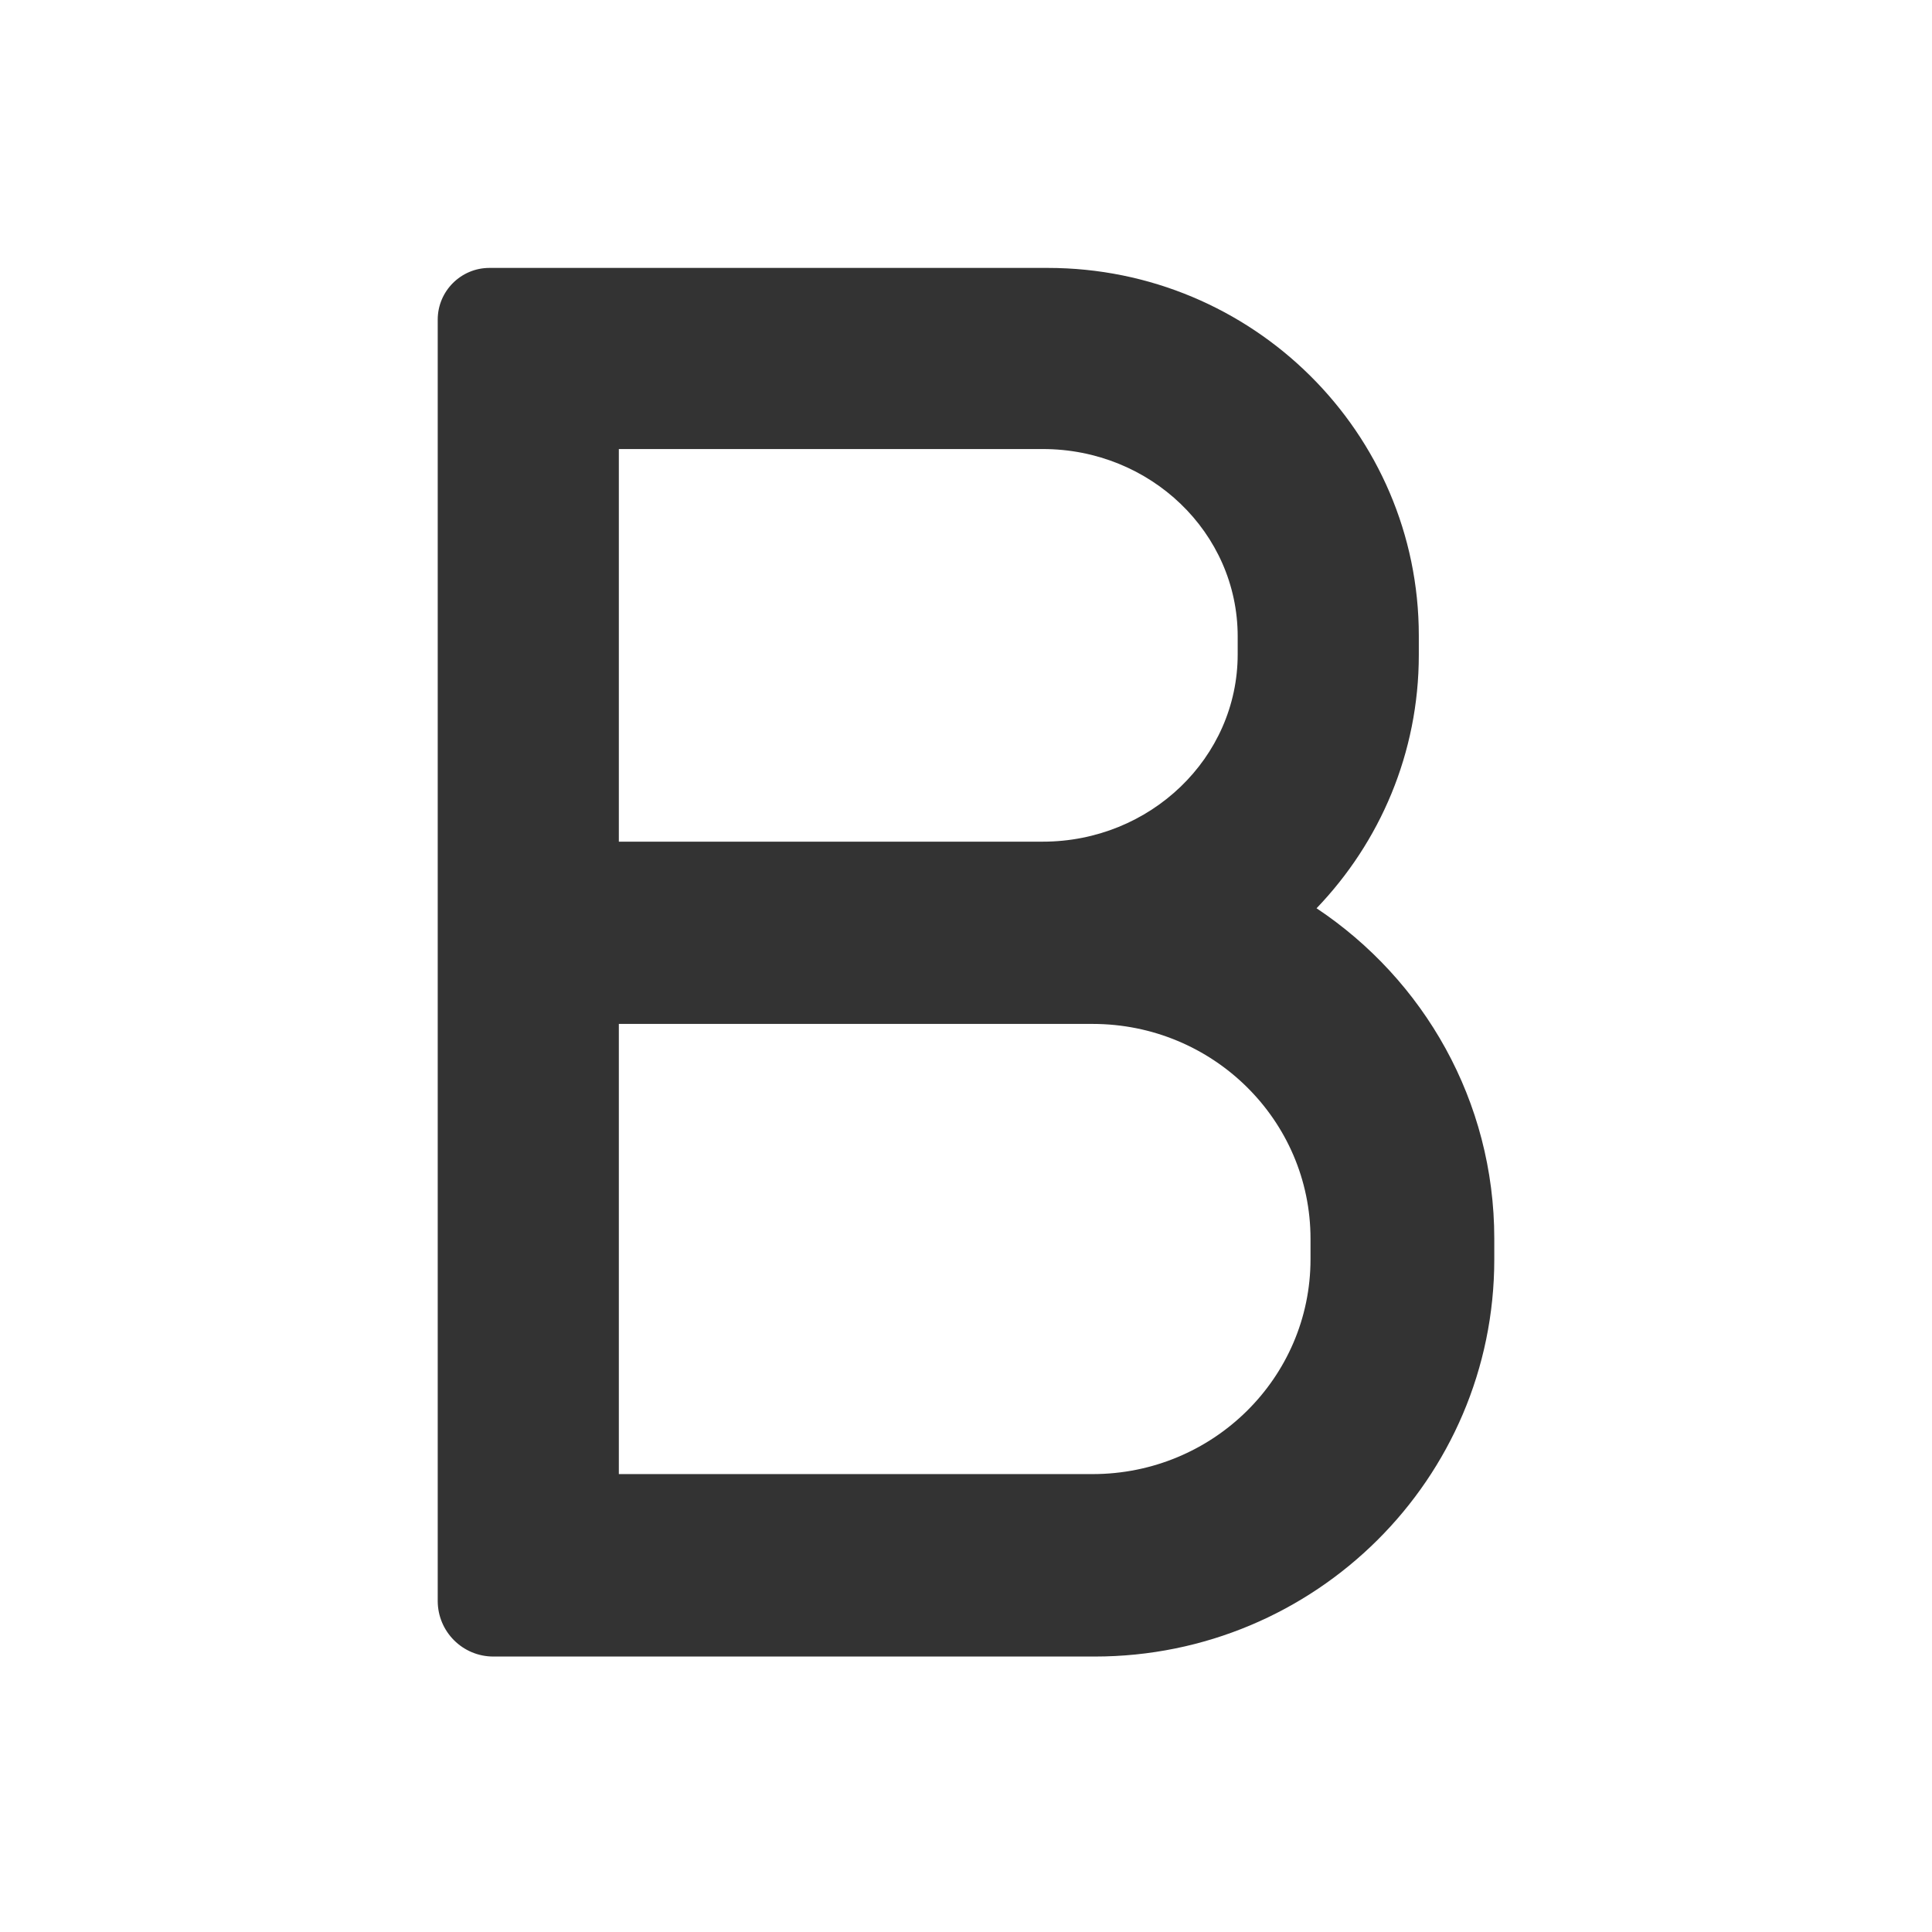
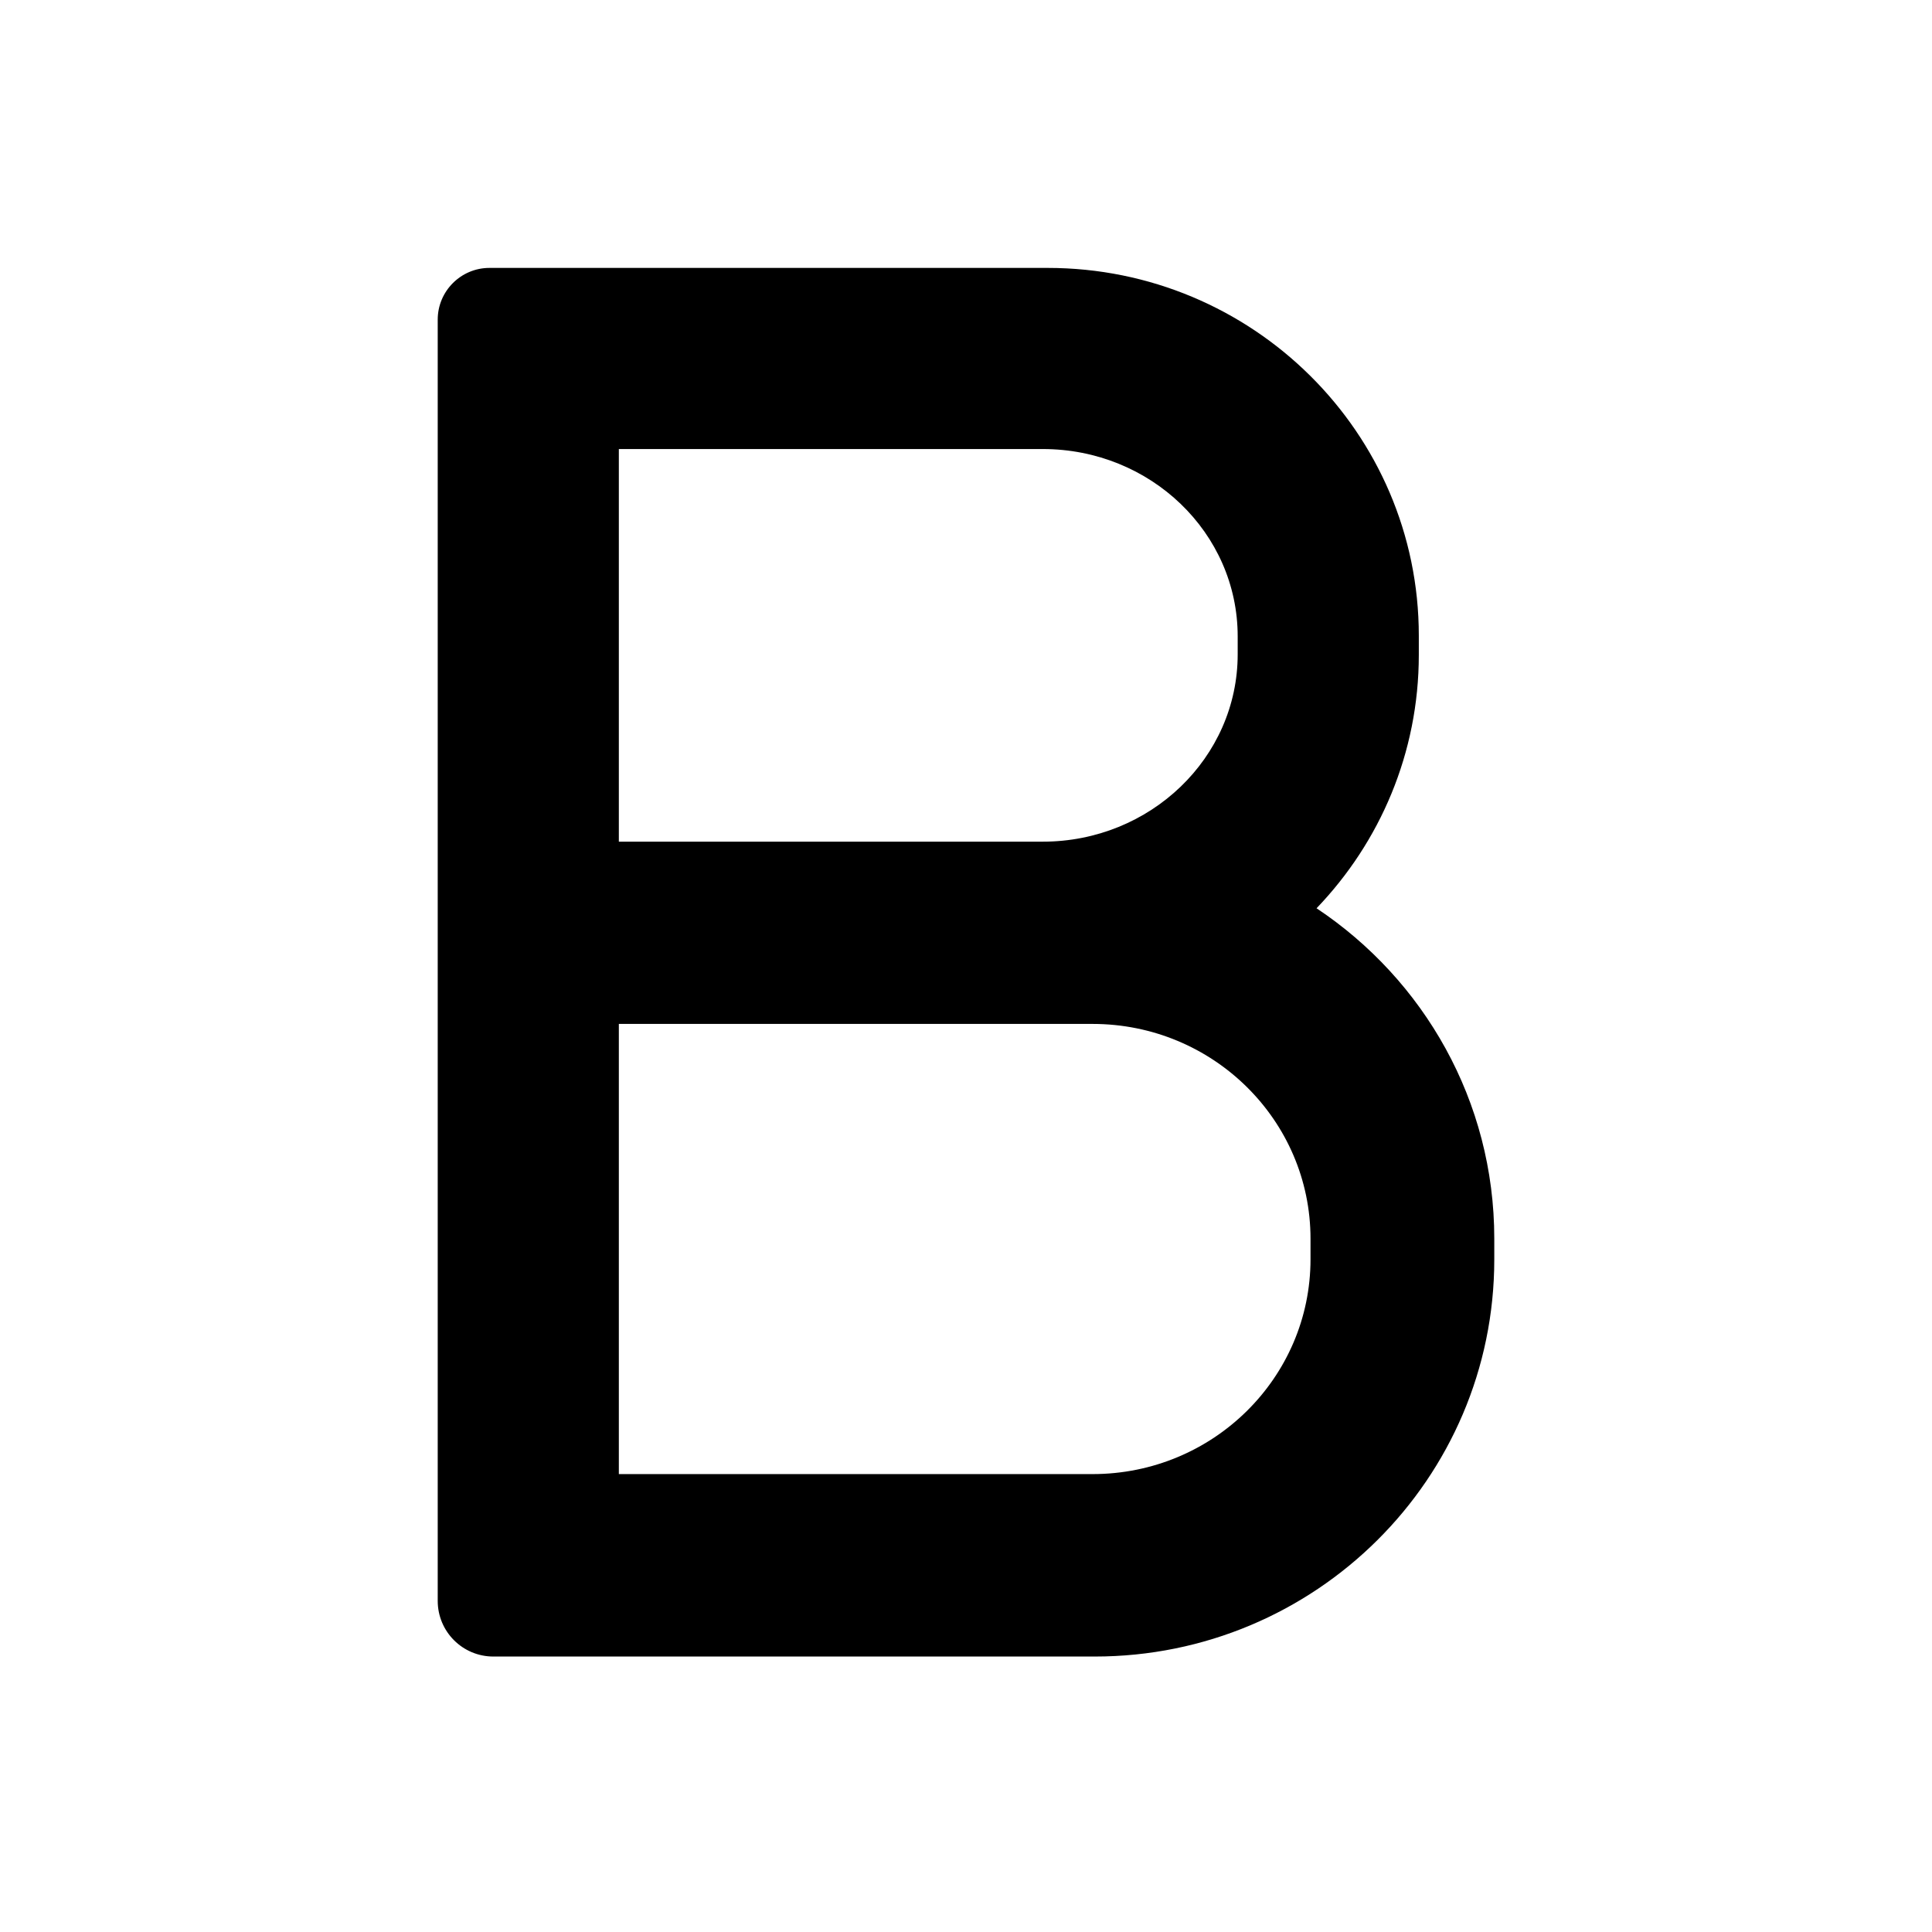
<svg xmlns="http://www.w3.org/2000/svg" t="1706351870786" class="icon" viewBox="0 0 1024 1024" version="1.1" p-id="1444" width="200" height="200">
-   <path d="M697.8 481.4c33.6-35 54.2-82.3 54.2-134.3v-10.2C752 229.3 663.9 142 555.3 142H259.4c-15.1 0-27.4 12.3-27.4 27.4v679.1c0 16.3 13.2 29.5 29.5 29.5h318.7c117 0 211.8-94.2 211.8-210.5v-11c0-73-37.4-137.3-94.2-175.1zM328 238h224.7c57.1 0 103.3 44.4 103.3 99.3v9.5c0 54.8-46.3 99.3-103.3 99.3H328V238z m366.6 429.4c0 62.9-51.7 113.9-115.5 113.9H328V542.7h251.1c63.8 0 115.5 51 115.5 113.9v10.8z" fill="#333333" p-id="1445" />
+   <path d="M697.8 481.4c33.6-35 54.2-82.3 54.2-134.3v-10.2C752 229.3 663.9 142 555.3 142H259.4c-15.1 0-27.4 12.3-27.4 27.4v679.1c0 16.3 13.2 29.5 29.5 29.5h318.7c117 0 211.8-94.2 211.8-210.5v-11c0-73-37.4-137.3-94.2-175.1zM328 238h224.7c57.1 0 103.3 44.4 103.3 99.3v9.5c0 54.8-46.3 99.3-103.3 99.3H328V238z m366.6 429.4c0 62.9-51.7 113.9-115.5 113.9H328V542.7h251.1c63.8 0 115.5 51 115.5 113.9v10.8z" p-id="1445" />
</svg>
